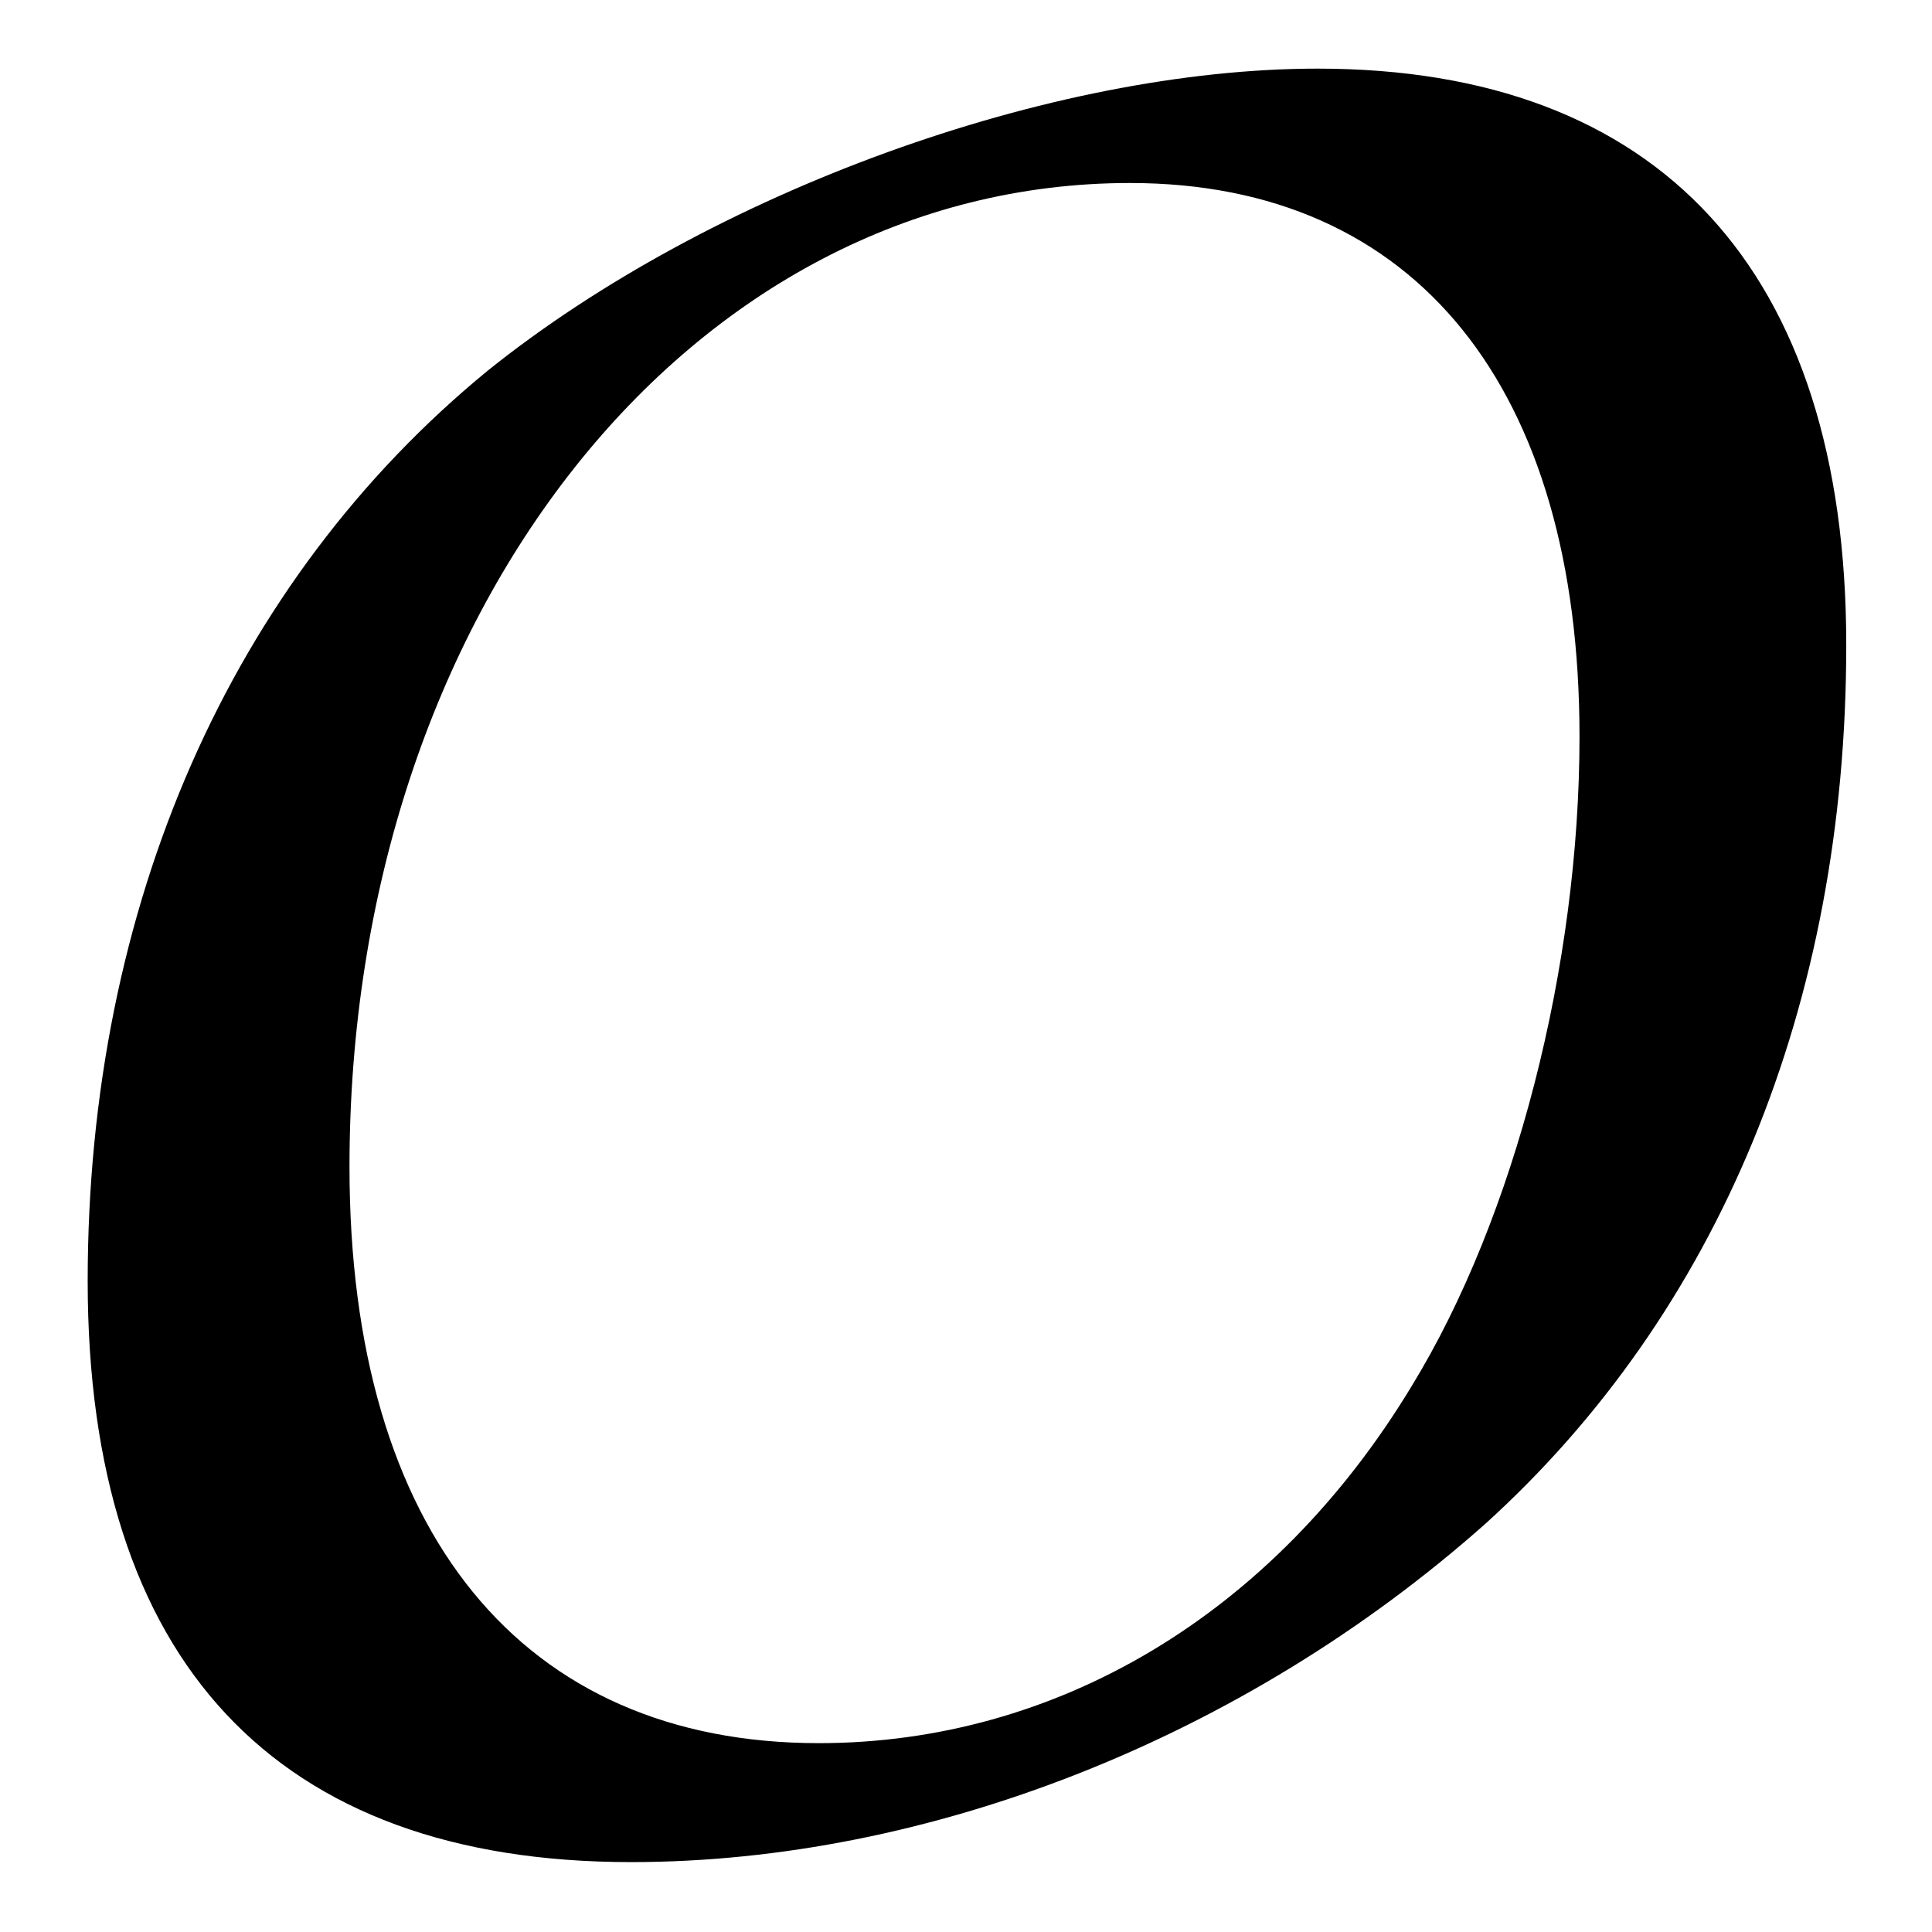
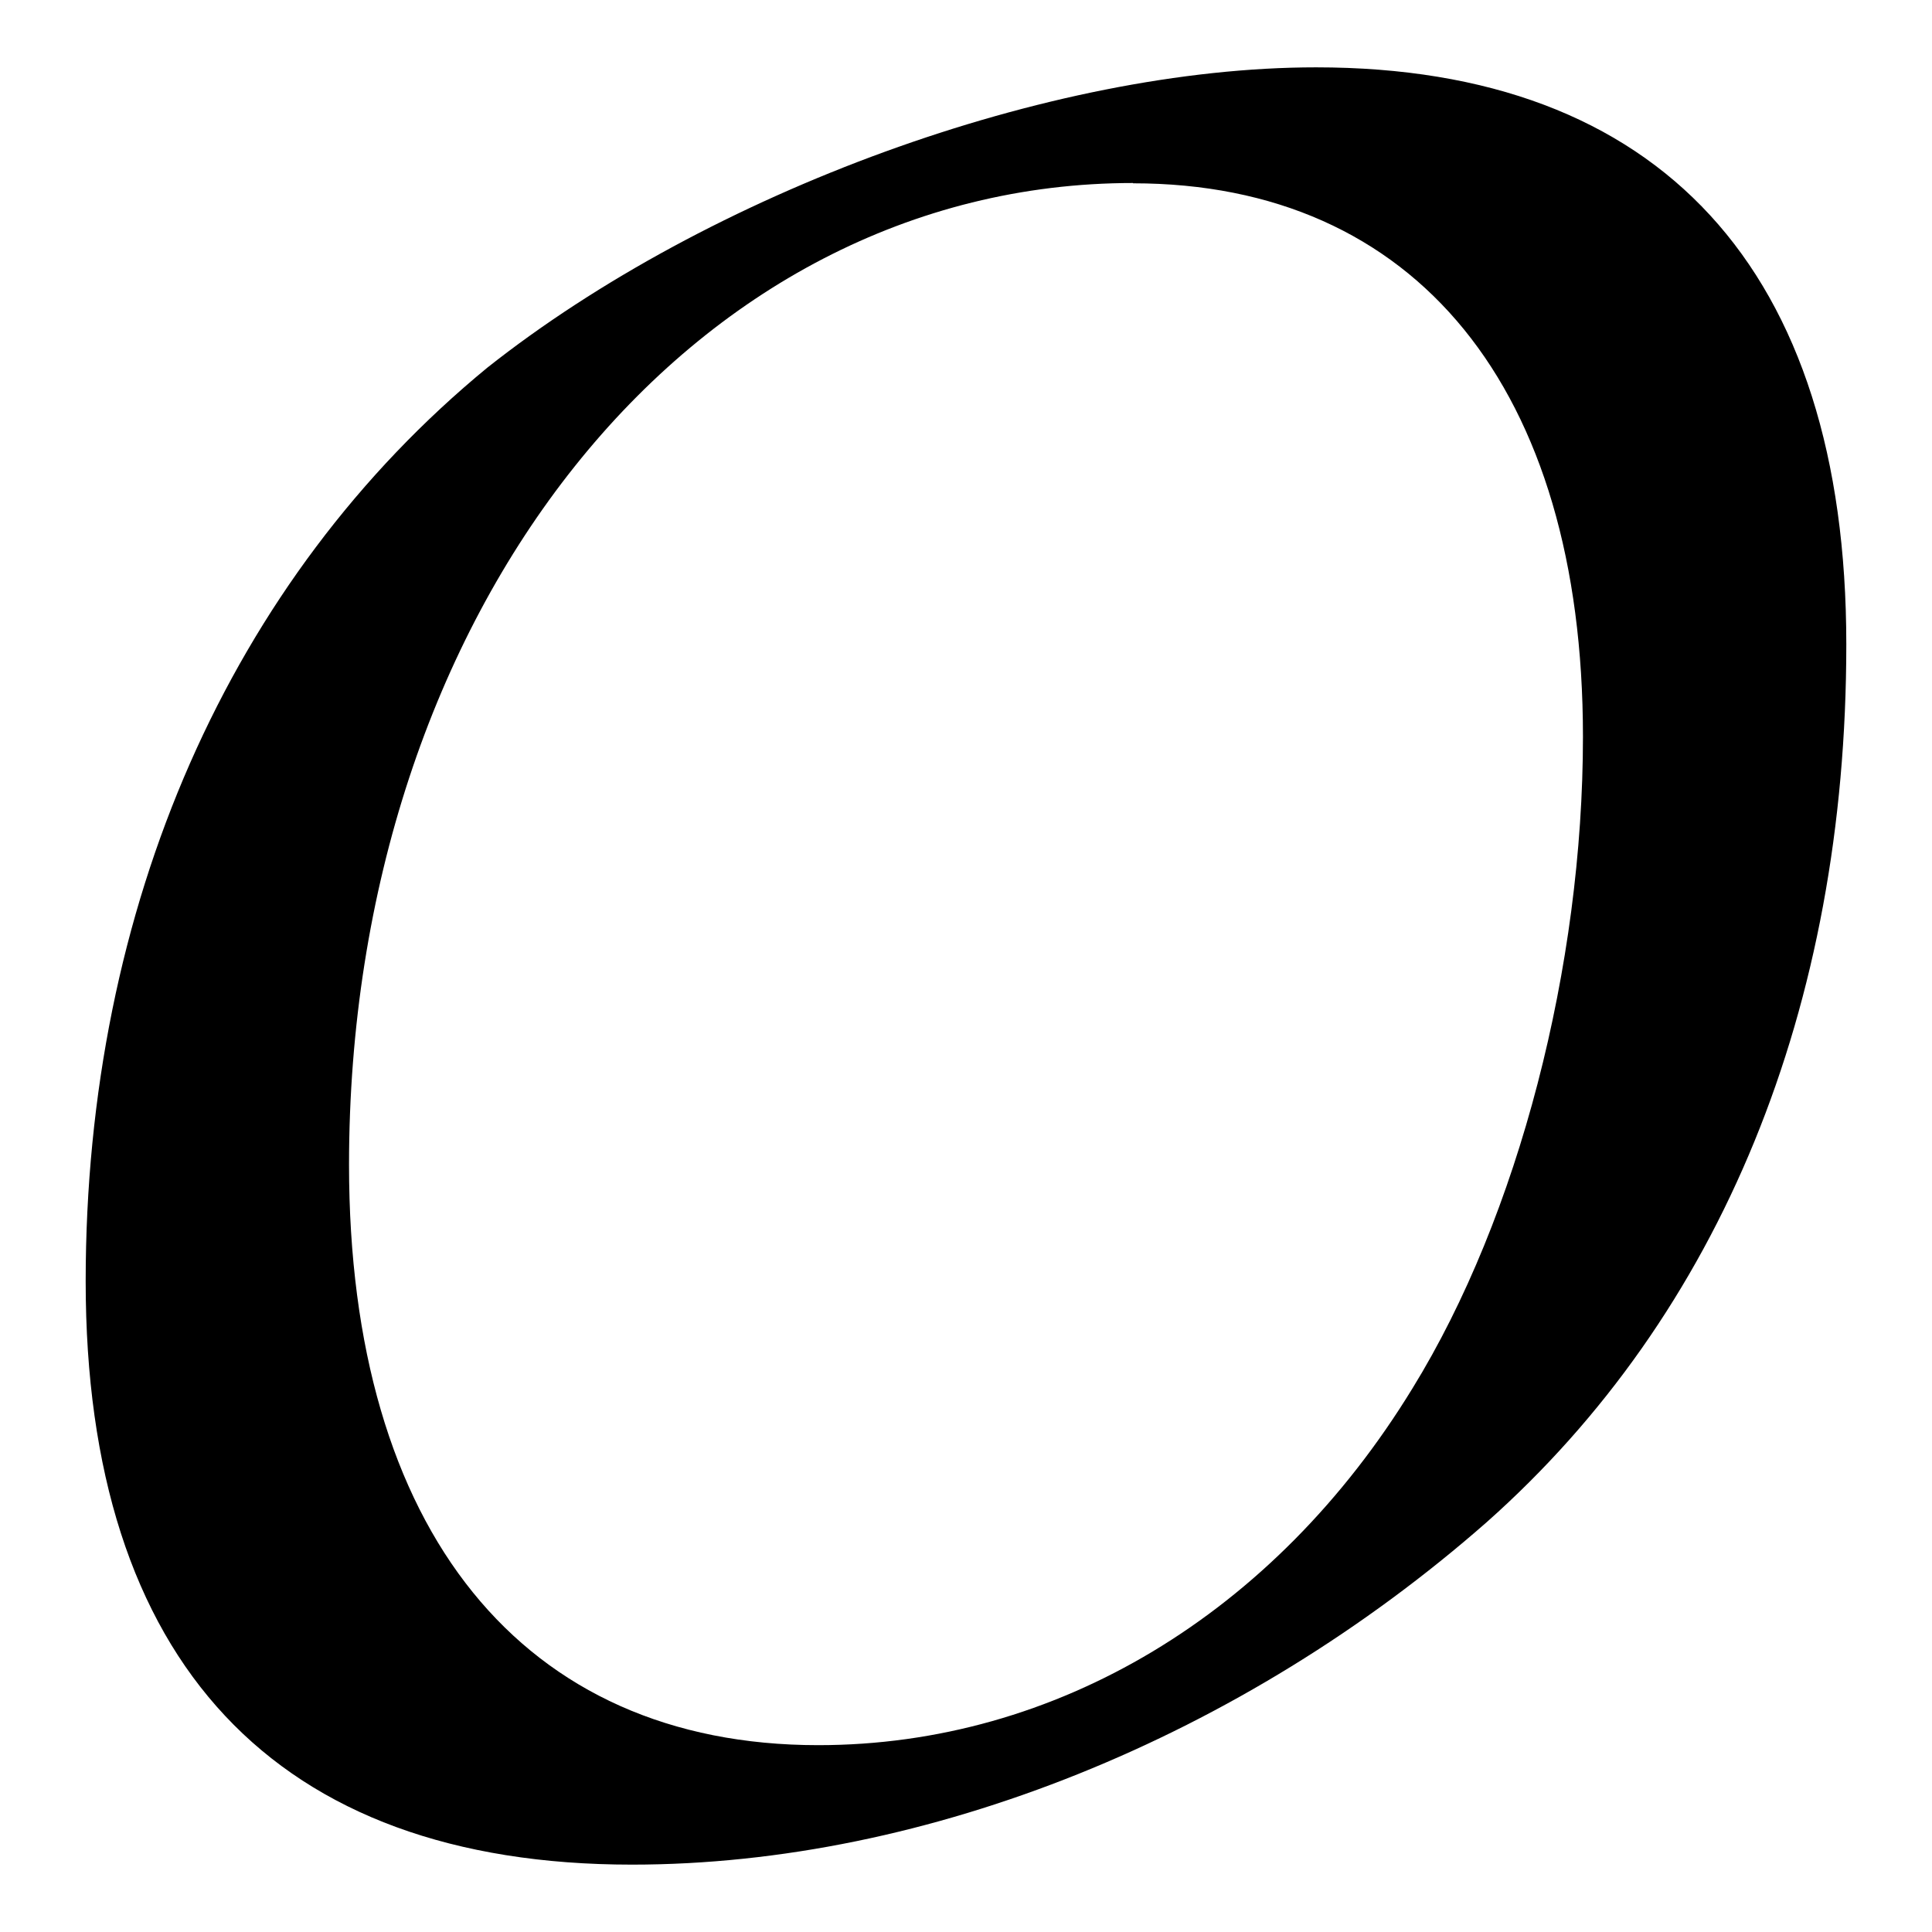
- <svg xmlns="http://www.w3.org/2000/svg" width="24" height="24" version="1.1" viewBox="0 0 6.35 6.35">
-   <text transform="scale(1.0391 .9624)" x="-0.786" y="6.236" fill="#000000" font-family="Z003" font-size="10.162px" stroke-width=".212" style="font-variant-caps:normal;font-variant-east-asian:normal;font-variant-ligatures:normal;font-variant-numeric:normal" xml:space="preserve">
-     <tspan x="-0.786" y="6.236" stroke-width=".212">O</tspan>
-   </text>
+ <svg xmlns="http://www.w3.org/2000/svg" width="24" height="24" version="1.1" viewBox="0 0 6.35 6.35" id="svg1">
+   <defs id="defs1" />
+   <path d="m 4.163,0.23 c -0.843,0 -1.921,0.427 -2.622,1.026 -0.813,0.722 -1.27,1.839 -1.27,3.12 0,1.301 0.6,1.992 1.728,1.992 0.935,0 1.931,-0.437 2.703,-1.169 0.742,-0.711 1.138,-1.758 1.138,-2.998 0,-1.28 -0.589,-1.971 -1.677,-1.971 z m -0.579,0.396 c 0.894,0 1.423,0.701 1.423,1.89 0,0.782 -0.203,1.636 -0.539,2.225 -0.437,0.772 -1.128,1.219 -1.88,1.219 -0.935,0 -1.484,-0.732 -1.484,-1.982 0,-1.89 1.077,-3.353 2.48,-3.353 z" id="text1" style="font-size:10.162px;font-family:Z003;stroke-width:0.212" transform="scale(1.0391 .9624)" aria-label="O" />
</svg>
